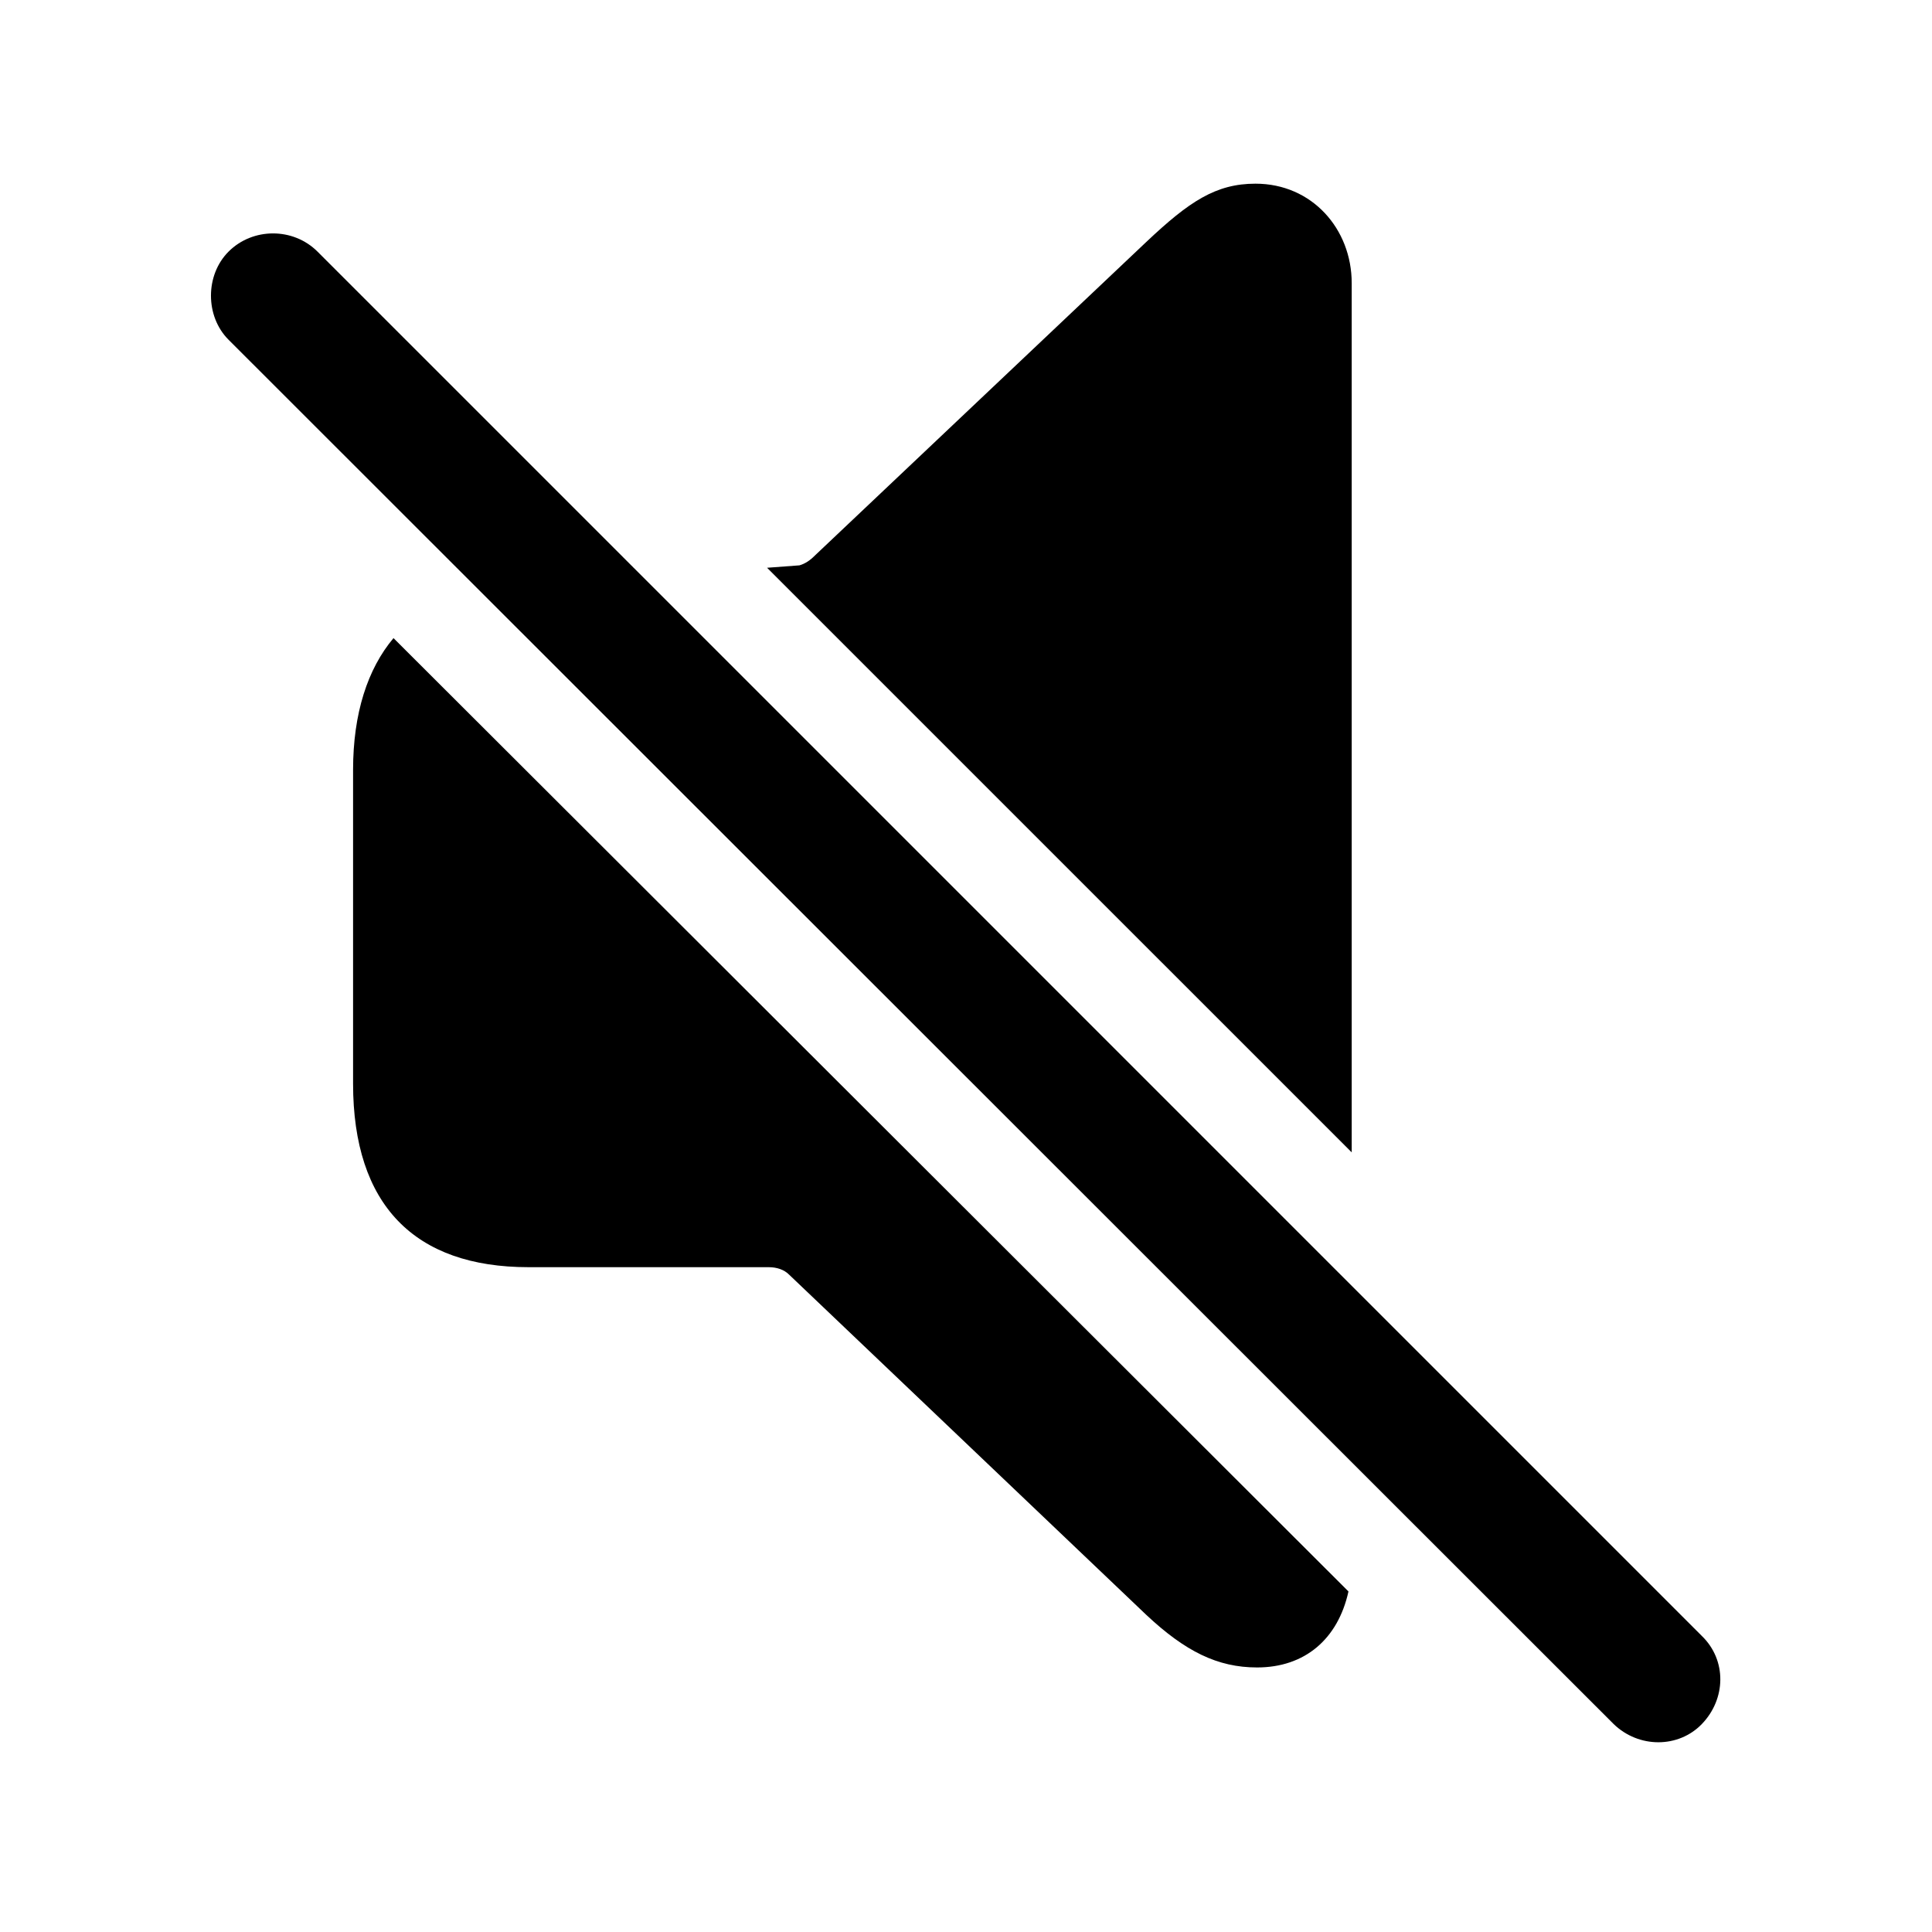
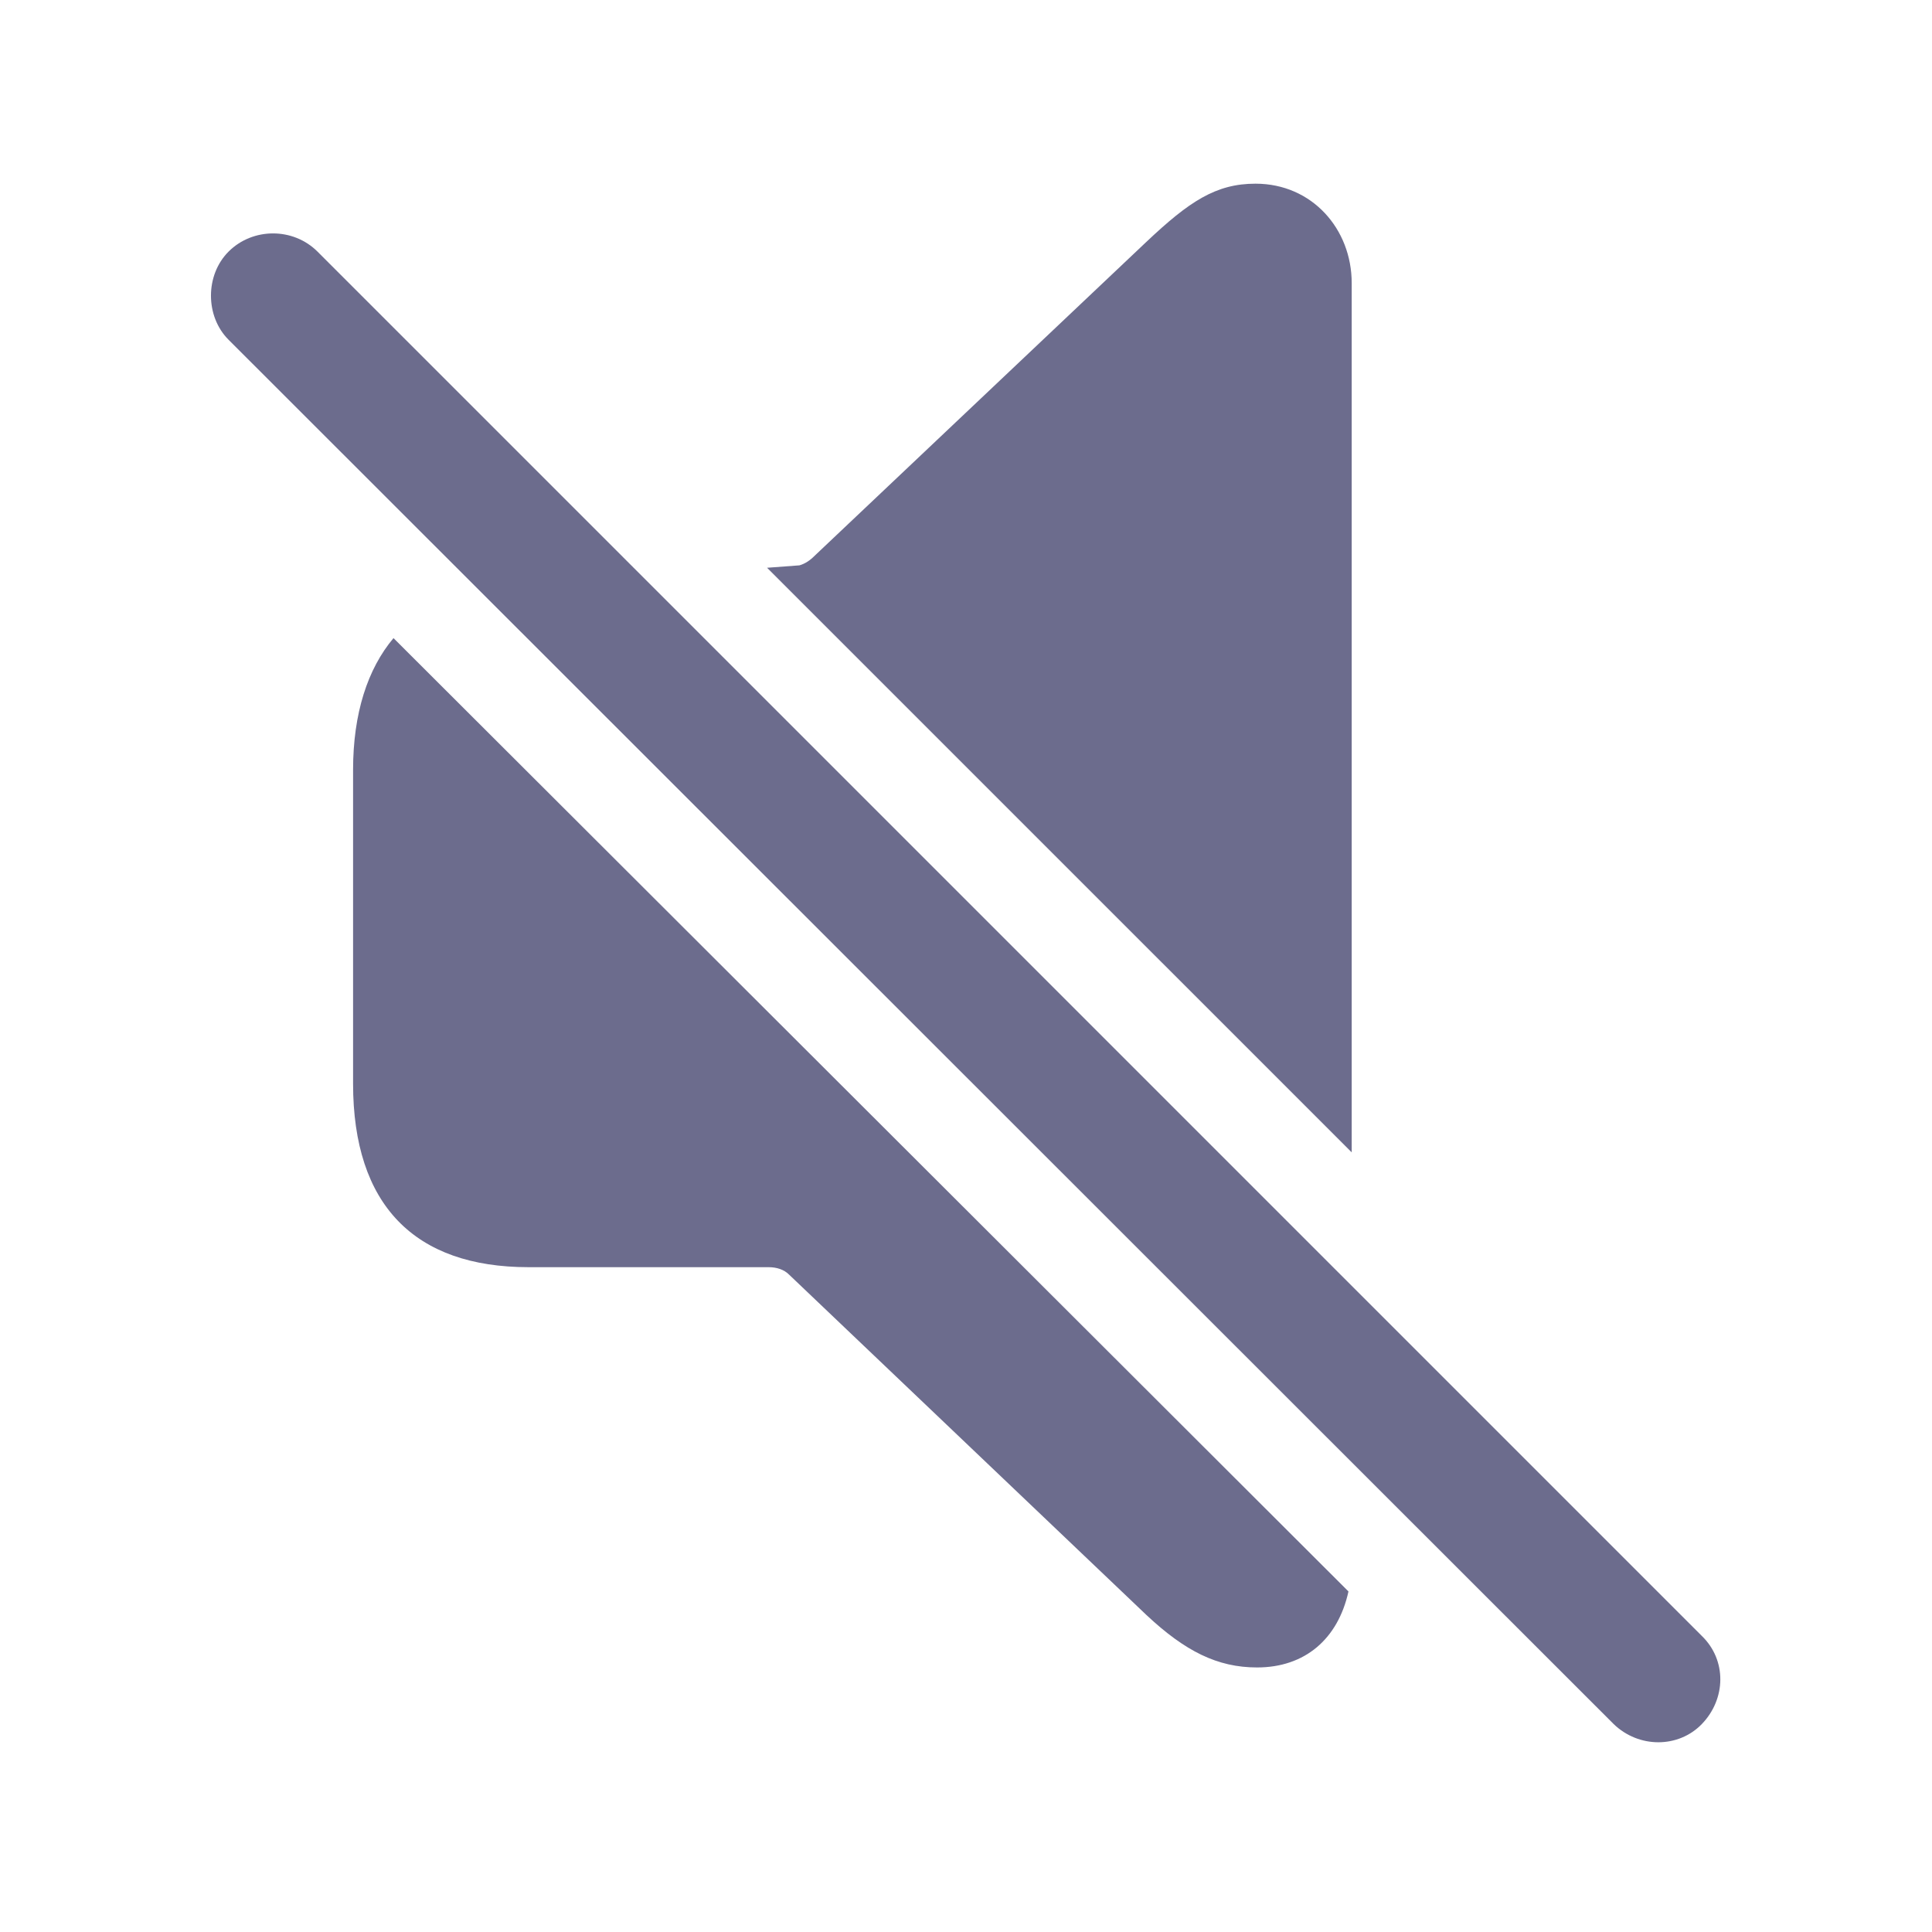
- <svg xmlns="http://www.w3.org/2000/svg" fill="#000000" width="120px" height="120px" viewBox="0 0 56 56">
+ <svg fill="#6C6C8D" width="120px" height="120px" viewBox="0 0 56 56">
  <path d="M 39.18 33.402 L 39.18 8.207 C 39.18 6.637 38.031 5.324 36.391 5.324 C 35.242 5.324 34.469 5.84 33.227 7.012 L 23.617 16.105 C 23.477 16.246 23.336 16.34 23.172 16.387 L 22.234 16.457 Z M 46.773 49.973 C 47.5 50.676 48.648 50.676 49.328 49.973 C 50.031 49.246 50.055 48.121 49.328 47.418 L 9.203 7.293 C 8.5 6.59 7.328 6.59 6.625 7.293 C 5.945 7.973 5.945 9.168 6.625 9.848 Z M 36.437 48.332 C 37.82 48.332 38.781 47.512 39.086 46.129 L 11.406 18.496 C 10.656 19.387 10.234 20.676 10.234 22.316 L 10.234 31.41 C 10.234 34.926 12.015 36.73 15.32 36.73 L 22.281 36.73 C 22.515 36.73 22.727 36.801 22.867 36.941 L 33.227 46.809 C 34.352 47.863 35.289 48.332 36.437 48.332 Z" />
</svg>
